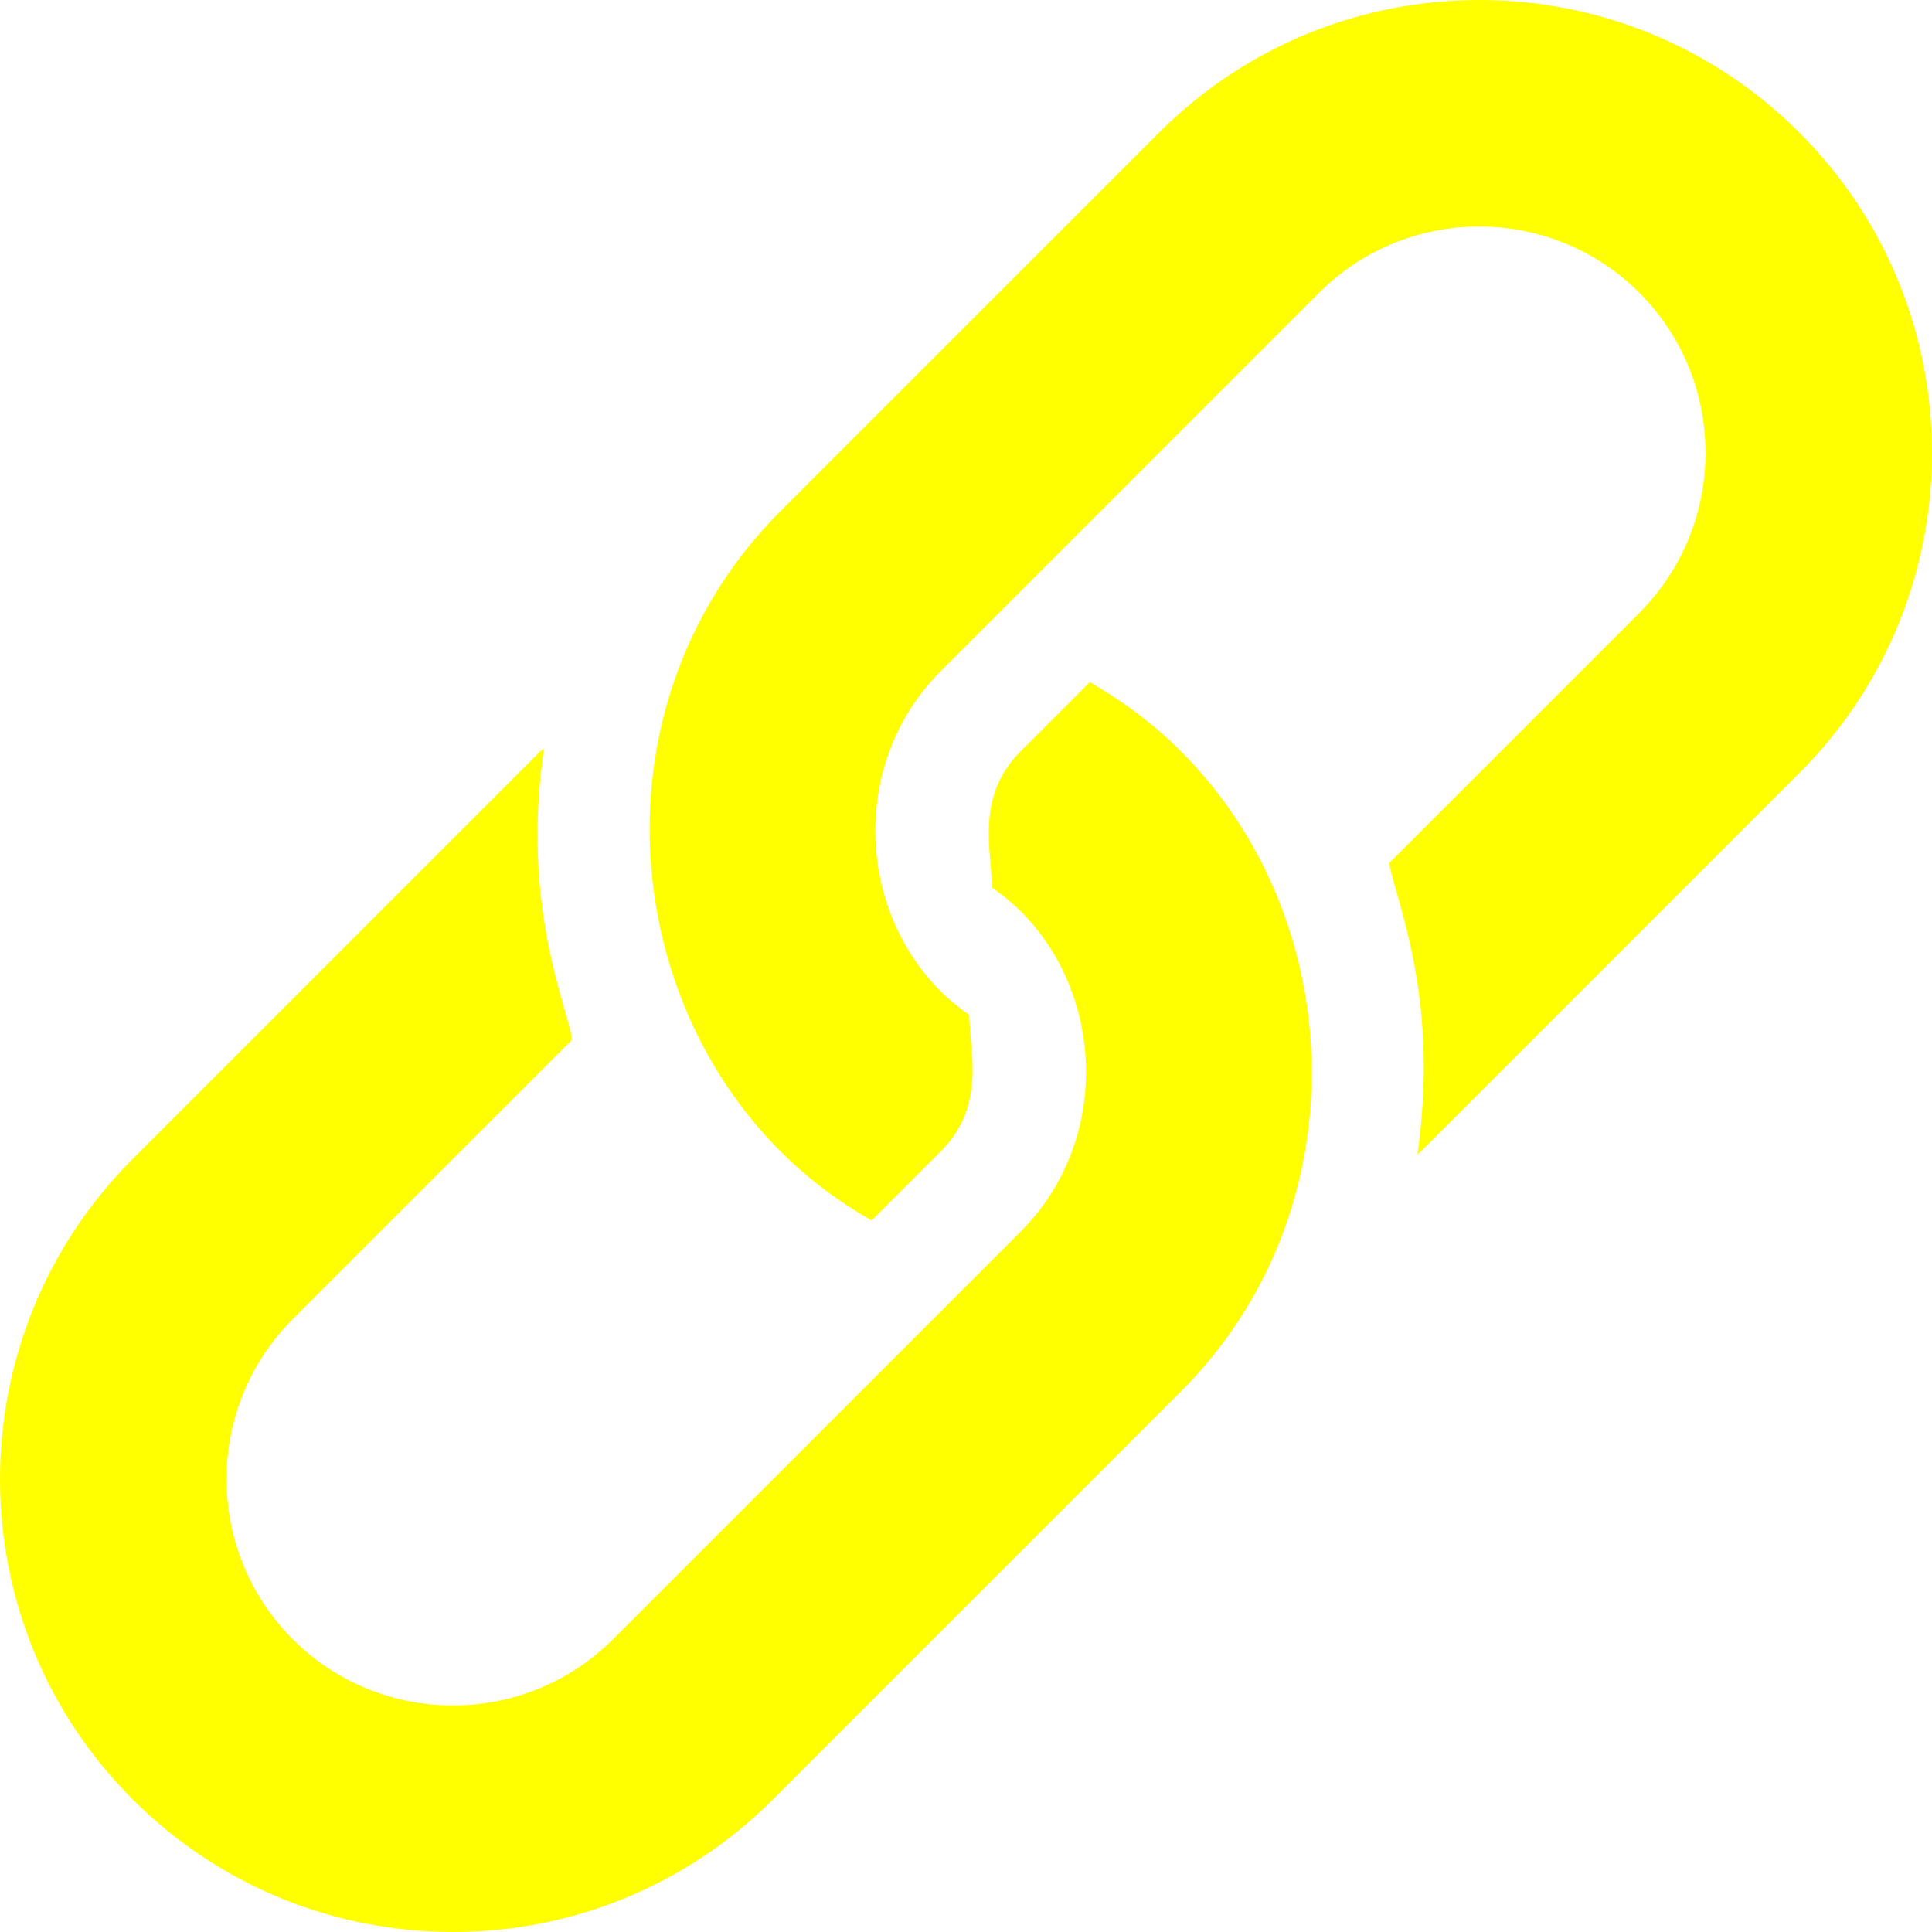
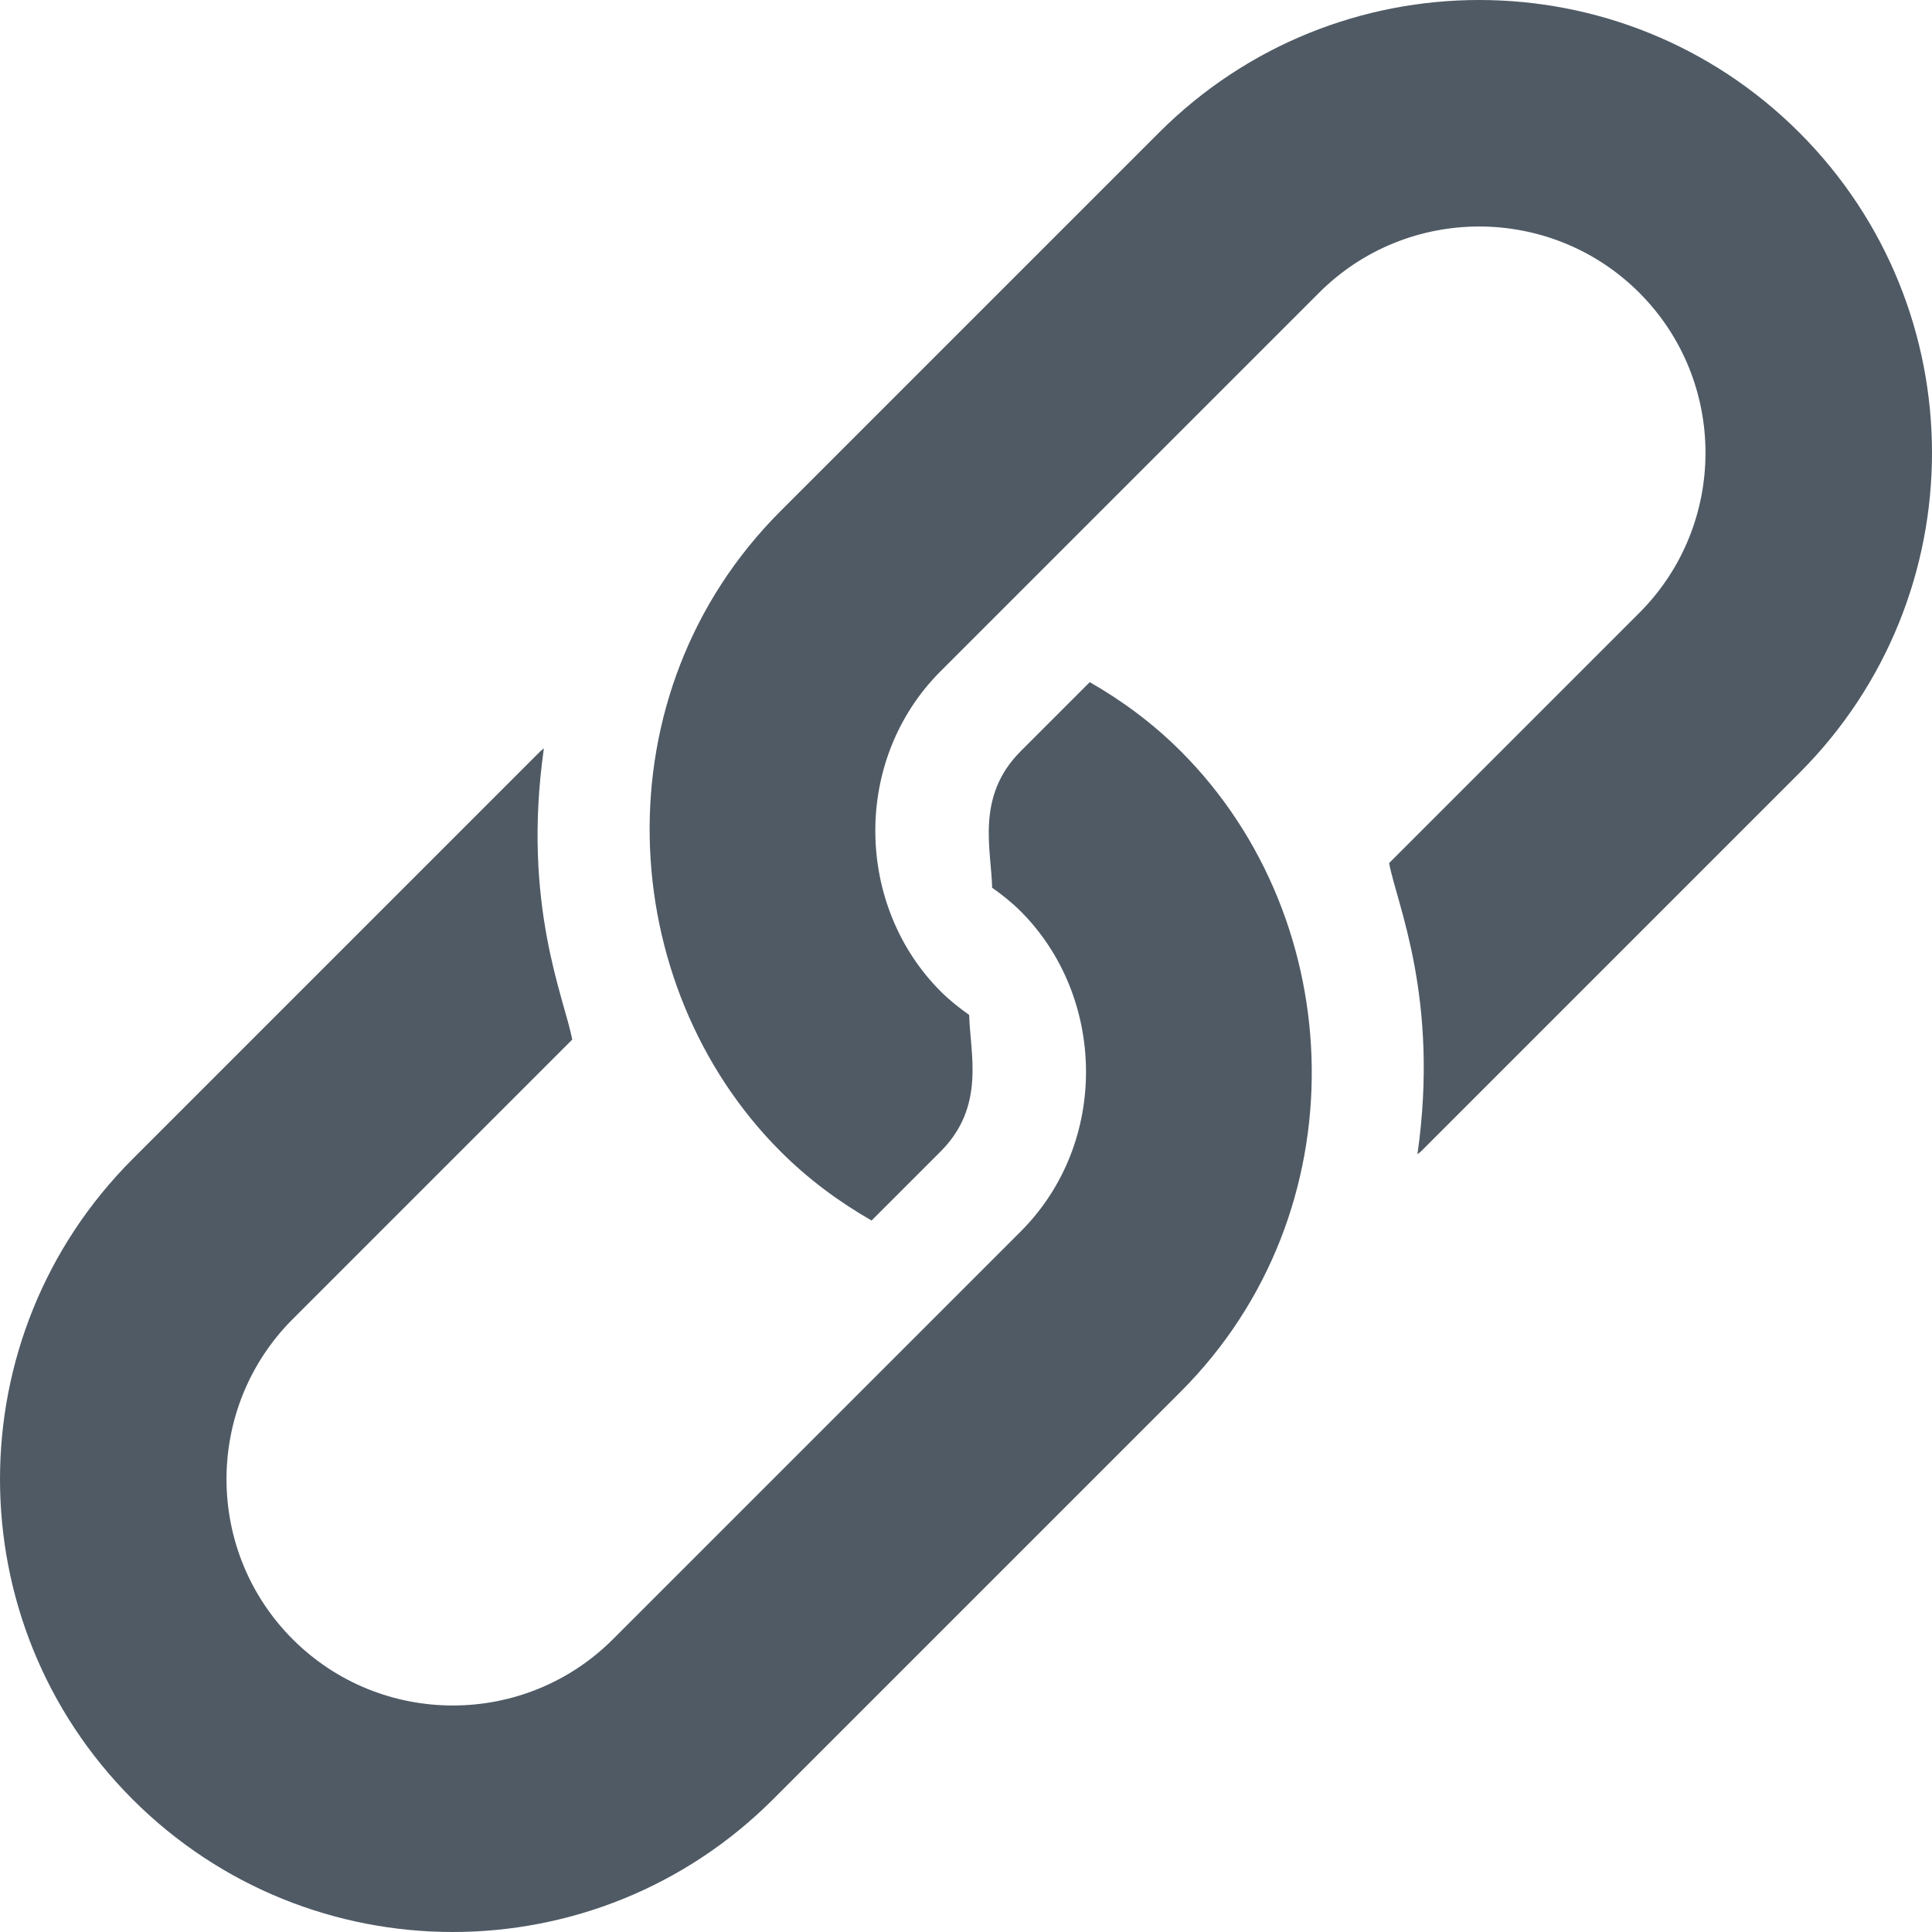
<svg xmlns="http://www.w3.org/2000/svg" version="1.1" id="Capa_1" x="0px" y="0px" viewBox="0 0 512 512" style="enable-background:new 0 0 512 512;" xml:space="preserve">
  <g>
    <g>
-       <path style="fill:#FFFF00" d="M476.853,35.148c-46.864-46.864-122.842-46.864-169.706-0.001L206.853,135.441c-48.475,48.477-43.987,125.717,0,169.706    c7.366,7.366,15.516,13.372,24.122,18.305l18.305-18.305c12.006-12.008,7.78-26.045,7.564-36.174    c-2.635-1.868-5.198-3.887-7.564-6.253c-22.573-22.571-23.588-61.265,0-84.853c3.503-3.503,98.166-98.166,100.292-100.292    c23.399-23.399,61.454-23.399,84.853,0c23.399,23.399,23.399,61.454,0,84.853l-66.293,66.293    c1.917,10.607,13.422,35.733,7.504,77.181c0.289-0.284,0.635-0.467,0.923-0.754l100.294-100.294    C523.715,157.99,523.715,82.012,476.853,35.148z" />
+       <path style="fill:#4f5a65" d="M476.853,35.148c-46.864-46.864-122.842-46.864-169.706-0.001L206.853,135.441c-48.475,48.477-43.987,125.717,0,169.706    c7.366,7.366,15.516,13.372,24.122,18.305l18.305-18.305c12.006-12.008,7.78-26.045,7.564-36.174    c-2.635-1.868-5.198-3.887-7.564-6.253c-22.573-22.571-23.588-61.265,0-84.853c3.503-3.503,98.166-98.166,100.292-100.292    c23.399-23.399,61.454-23.399,84.853,0c23.399,23.399,23.399,61.454,0,84.853l-66.293,66.293    c1.917,10.607,13.422,35.733,7.504,77.181c0.289-0.284,0.635-0.467,0.923-0.754l100.294-100.294    C523.715,157.99,523.715,82.012,476.853,35.148z" />
    </g>
  </g>
  <g>
    <g>
-       <path style="fill:#FFFF00" d="M312.918,199.081c-7.365-7.366-15.516-13.372-24.12-18.305l-18.305,18.305c-12.008,12.006-7.782,26.043-7.566,36.172    c2.637,1.868,5.2,3.887,7.566,6.253c22.573,22.573,23.588,61.265,0,84.853c-3.511,3.511-106.015,106.015-108.066,108.066    c-23.399,23.399-61.454,23.399-84.853,0c-23.399-23.399-23.399-61.454,0-84.853l74.067-74.067    c-1.917-10.607-13.423-35.733-7.504-77.181c-0.289,0.284-0.637,0.469-0.925,0.756L35.147,307.147    c-46.862,46.864-46.862,122.842,0,169.706c46.864,46.862,122.841,46.862,169.705,0l108.066-108.066    C360.494,321.211,357.894,244.056,312.918,199.081z" />
+       <path style="fill:#4f5a65" d="M312.918,199.081c-7.365-7.366-15.516-13.372-24.12-18.305l-18.305,18.305c-12.008,12.006-7.782,26.043-7.566,36.172    c2.637,1.868,5.2,3.887,7.566,6.253c22.573,22.573,23.588,61.265,0,84.853c-3.511,3.511-106.015,106.015-108.066,108.066    c-23.399,23.399-61.454,23.399-84.853,0c-23.399-23.399-23.399-61.454,0-84.853l74.067-74.067    c-1.917-10.607-13.423-35.733-7.504-77.181c-0.289,0.284-0.637,0.469-0.925,0.756L35.147,307.147    c-46.862,46.864-46.862,122.842,0,169.706c46.864,46.862,122.841,46.862,169.705,0l108.066-108.066    C360.494,321.211,357.894,244.056,312.918,199.081z" />
    </g>
  </g>
  <g>
</g>
  <g>
</g>
  <g>
</g>
  <g>
</g>
  <g>
</g>
  <g>
</g>
  <g>
</g>
  <g>
</g>
  <g>
</g>
  <g>
</g>
  <g>
</g>
  <g>
</g>
  <g>
</g>
  <g>
</g>
  <g>
</g>
</svg>
